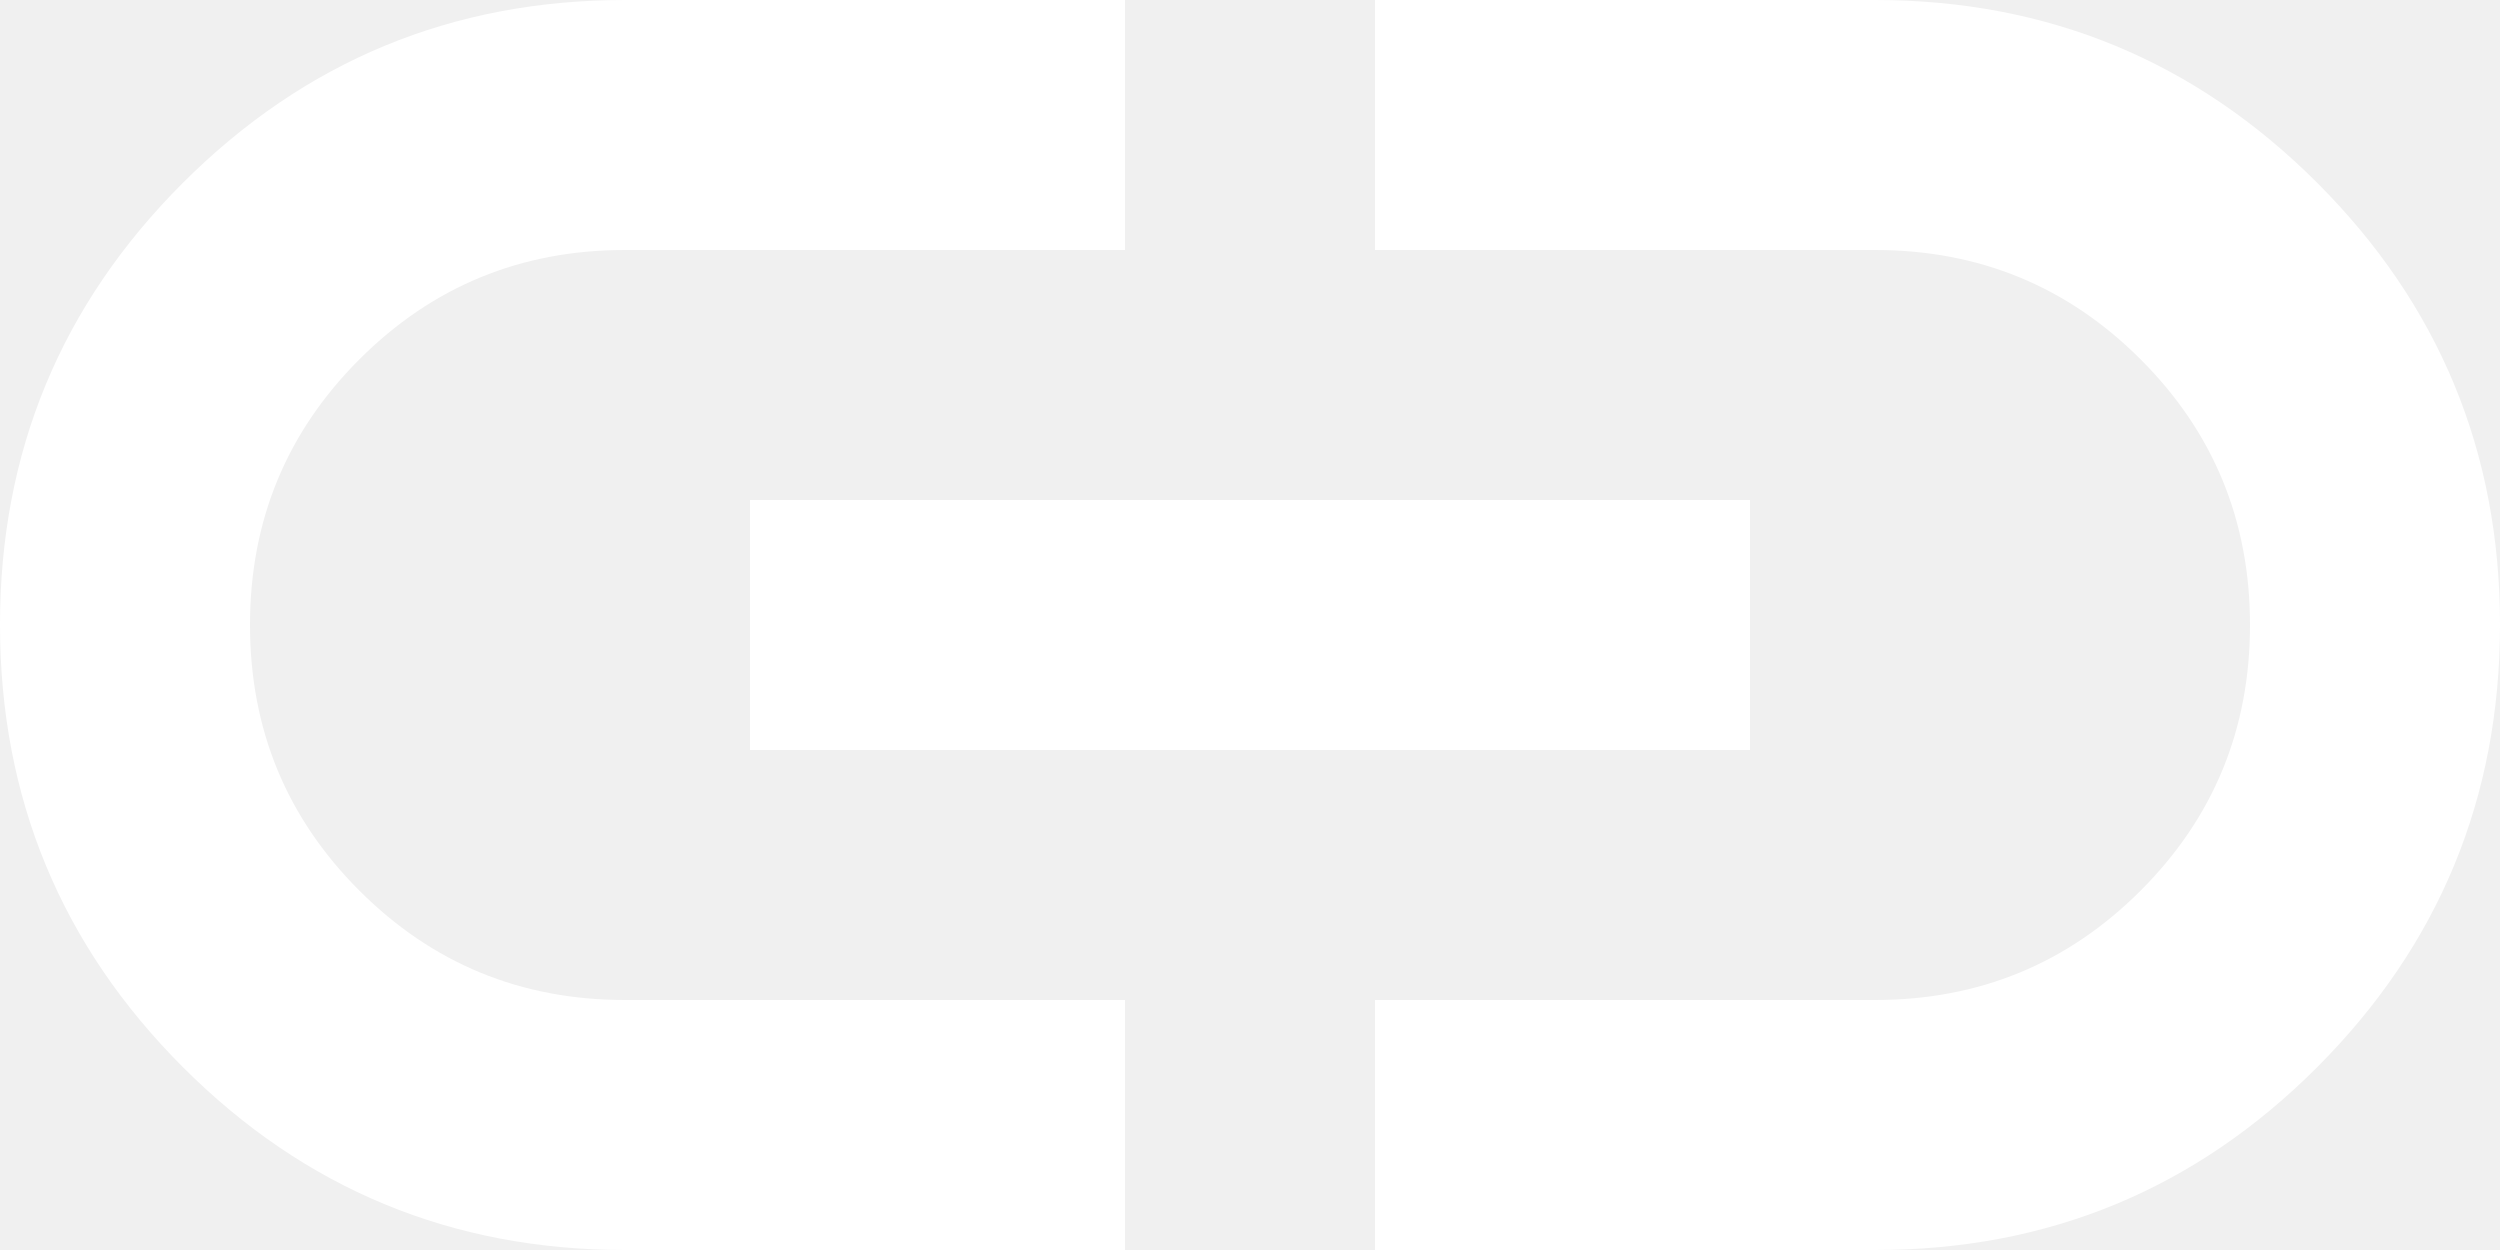
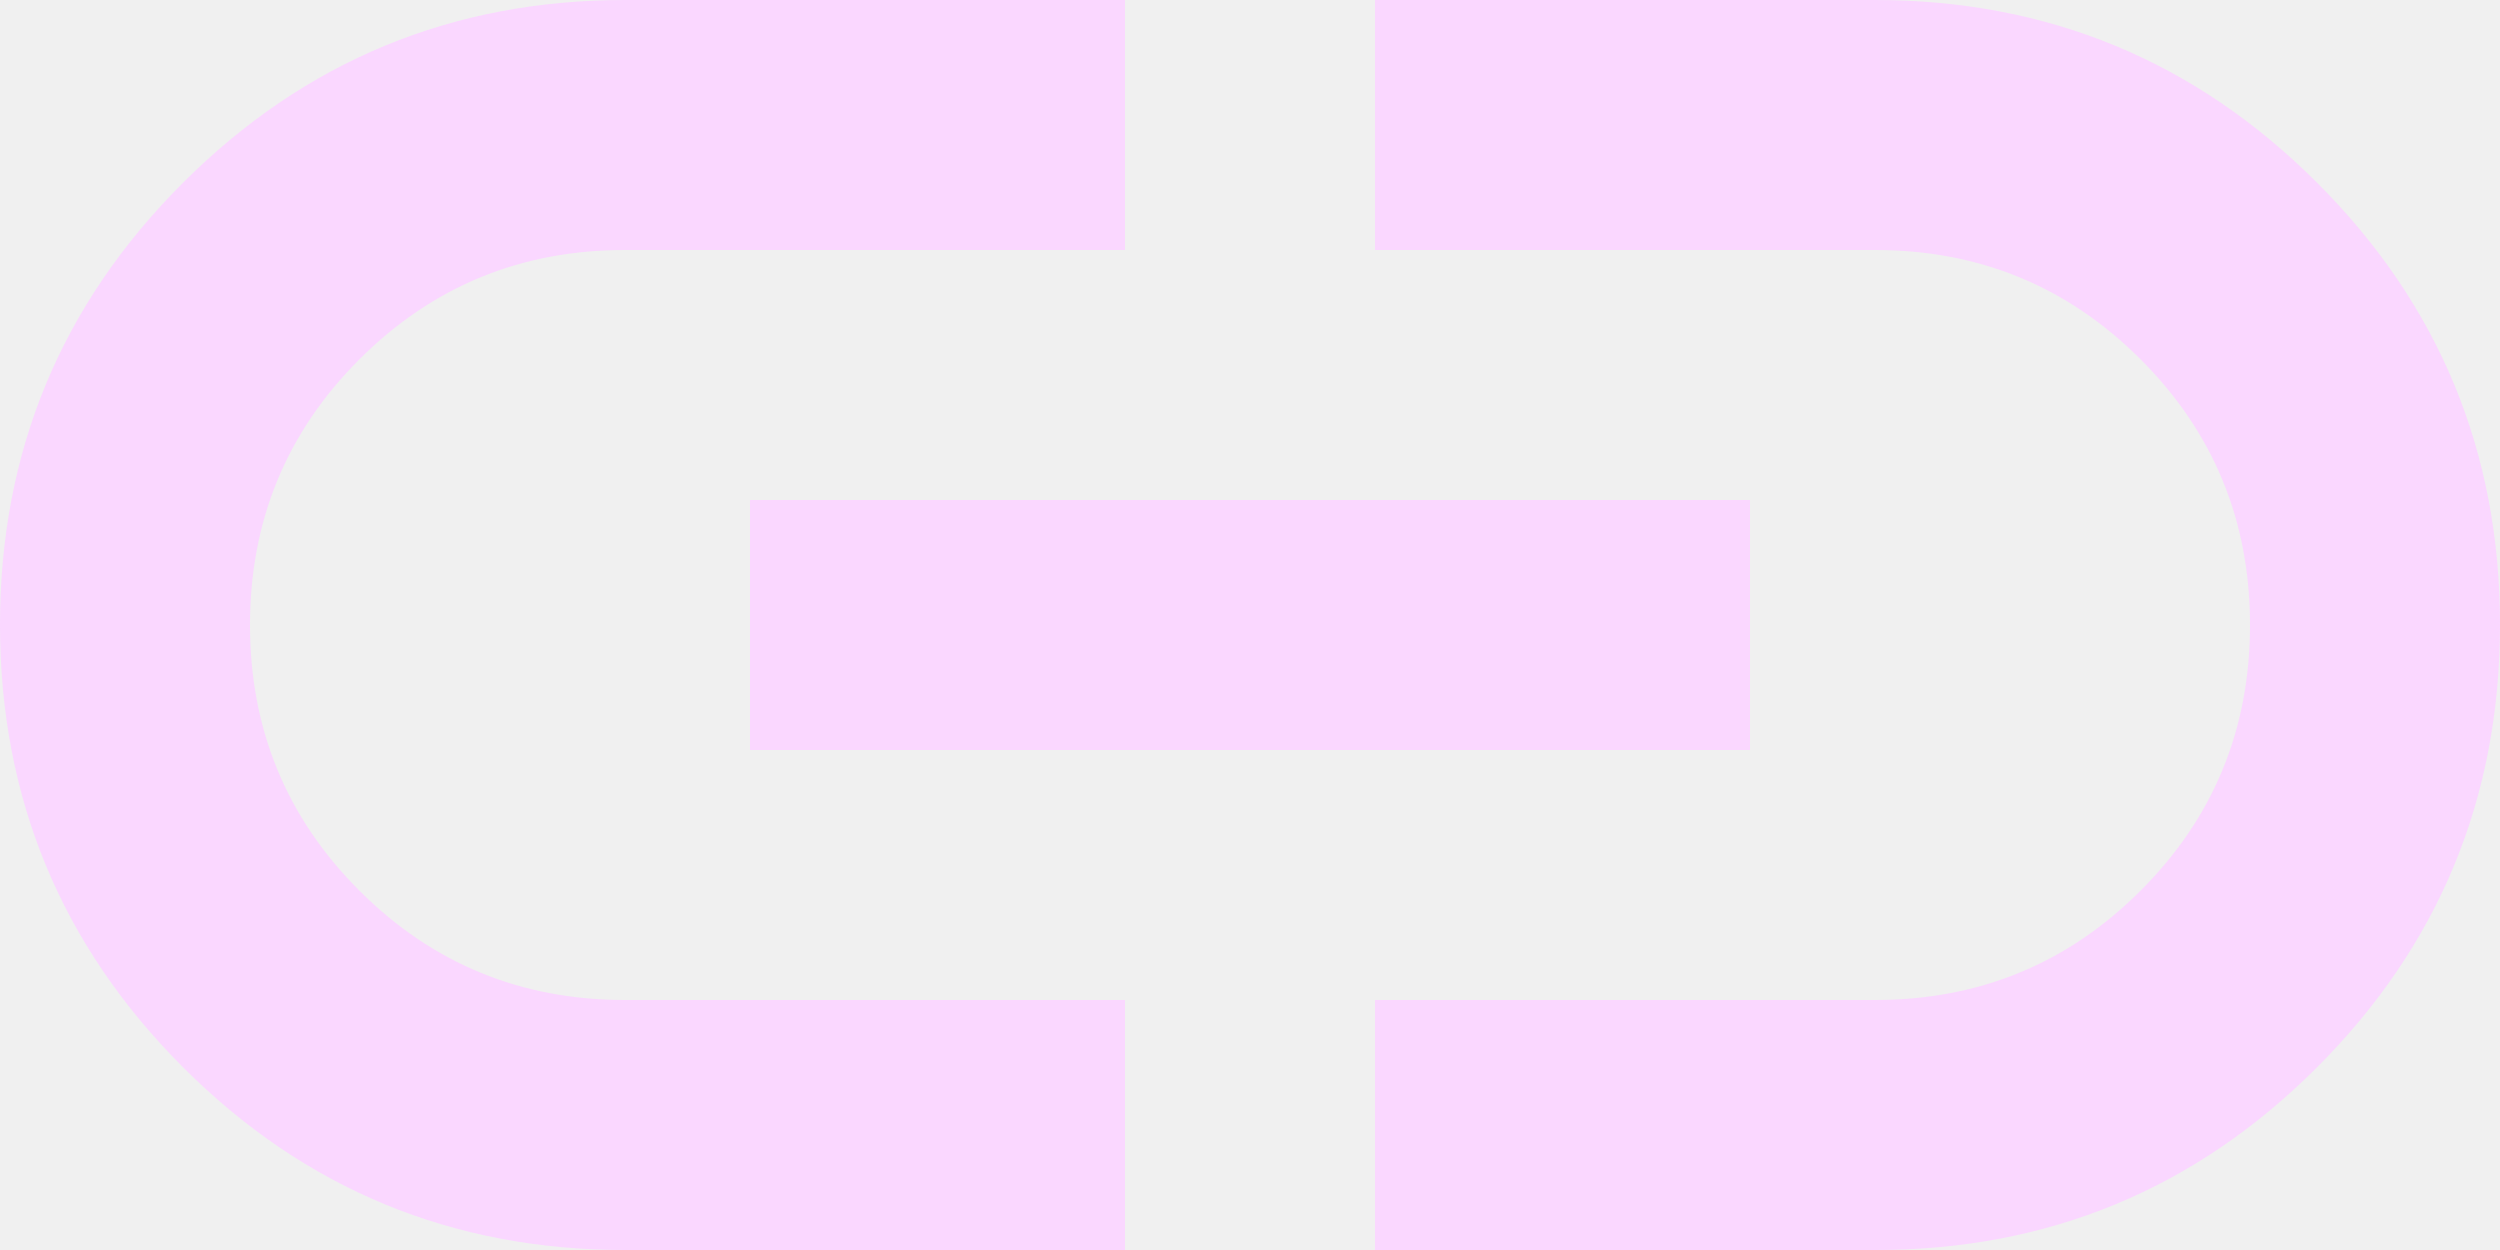
<svg xmlns="http://www.w3.org/2000/svg" viewBox="2 7 20 10">
-   <path fill="white" d="M11 17H7q-2.075 0-3.537-1.463T2 12t1.463-3.537T7 7h4v2H7q-1.25 0-2.125.875T4 12t.875 2.125T7 15h4zm-3-4v-2h8v2zm5 4v-2h4q1.25 0 2.125-.875T20 12t-.875-2.125T17 9h-4V7h4q2.075 0 3.538 1.463T22 12t-1.463 3.538T17 17z" />
+   <path fill="#fad7ff" d="M11 17H7q-2.075 0-3.537-1.463T2 12t1.463-3.537T7 7h4v2H7q-1.25 0-2.125.875T4 12t.875 2.125T7 15h4zm-3-4v-2h8v2zm5 4v-2h4q1.25 0 2.125-.875T20 12t-.875-2.125T17 9h-4V7h4q2.075 0 3.538 1.463T22 12t-1.463 3.538T17 17z" />
</svg>
